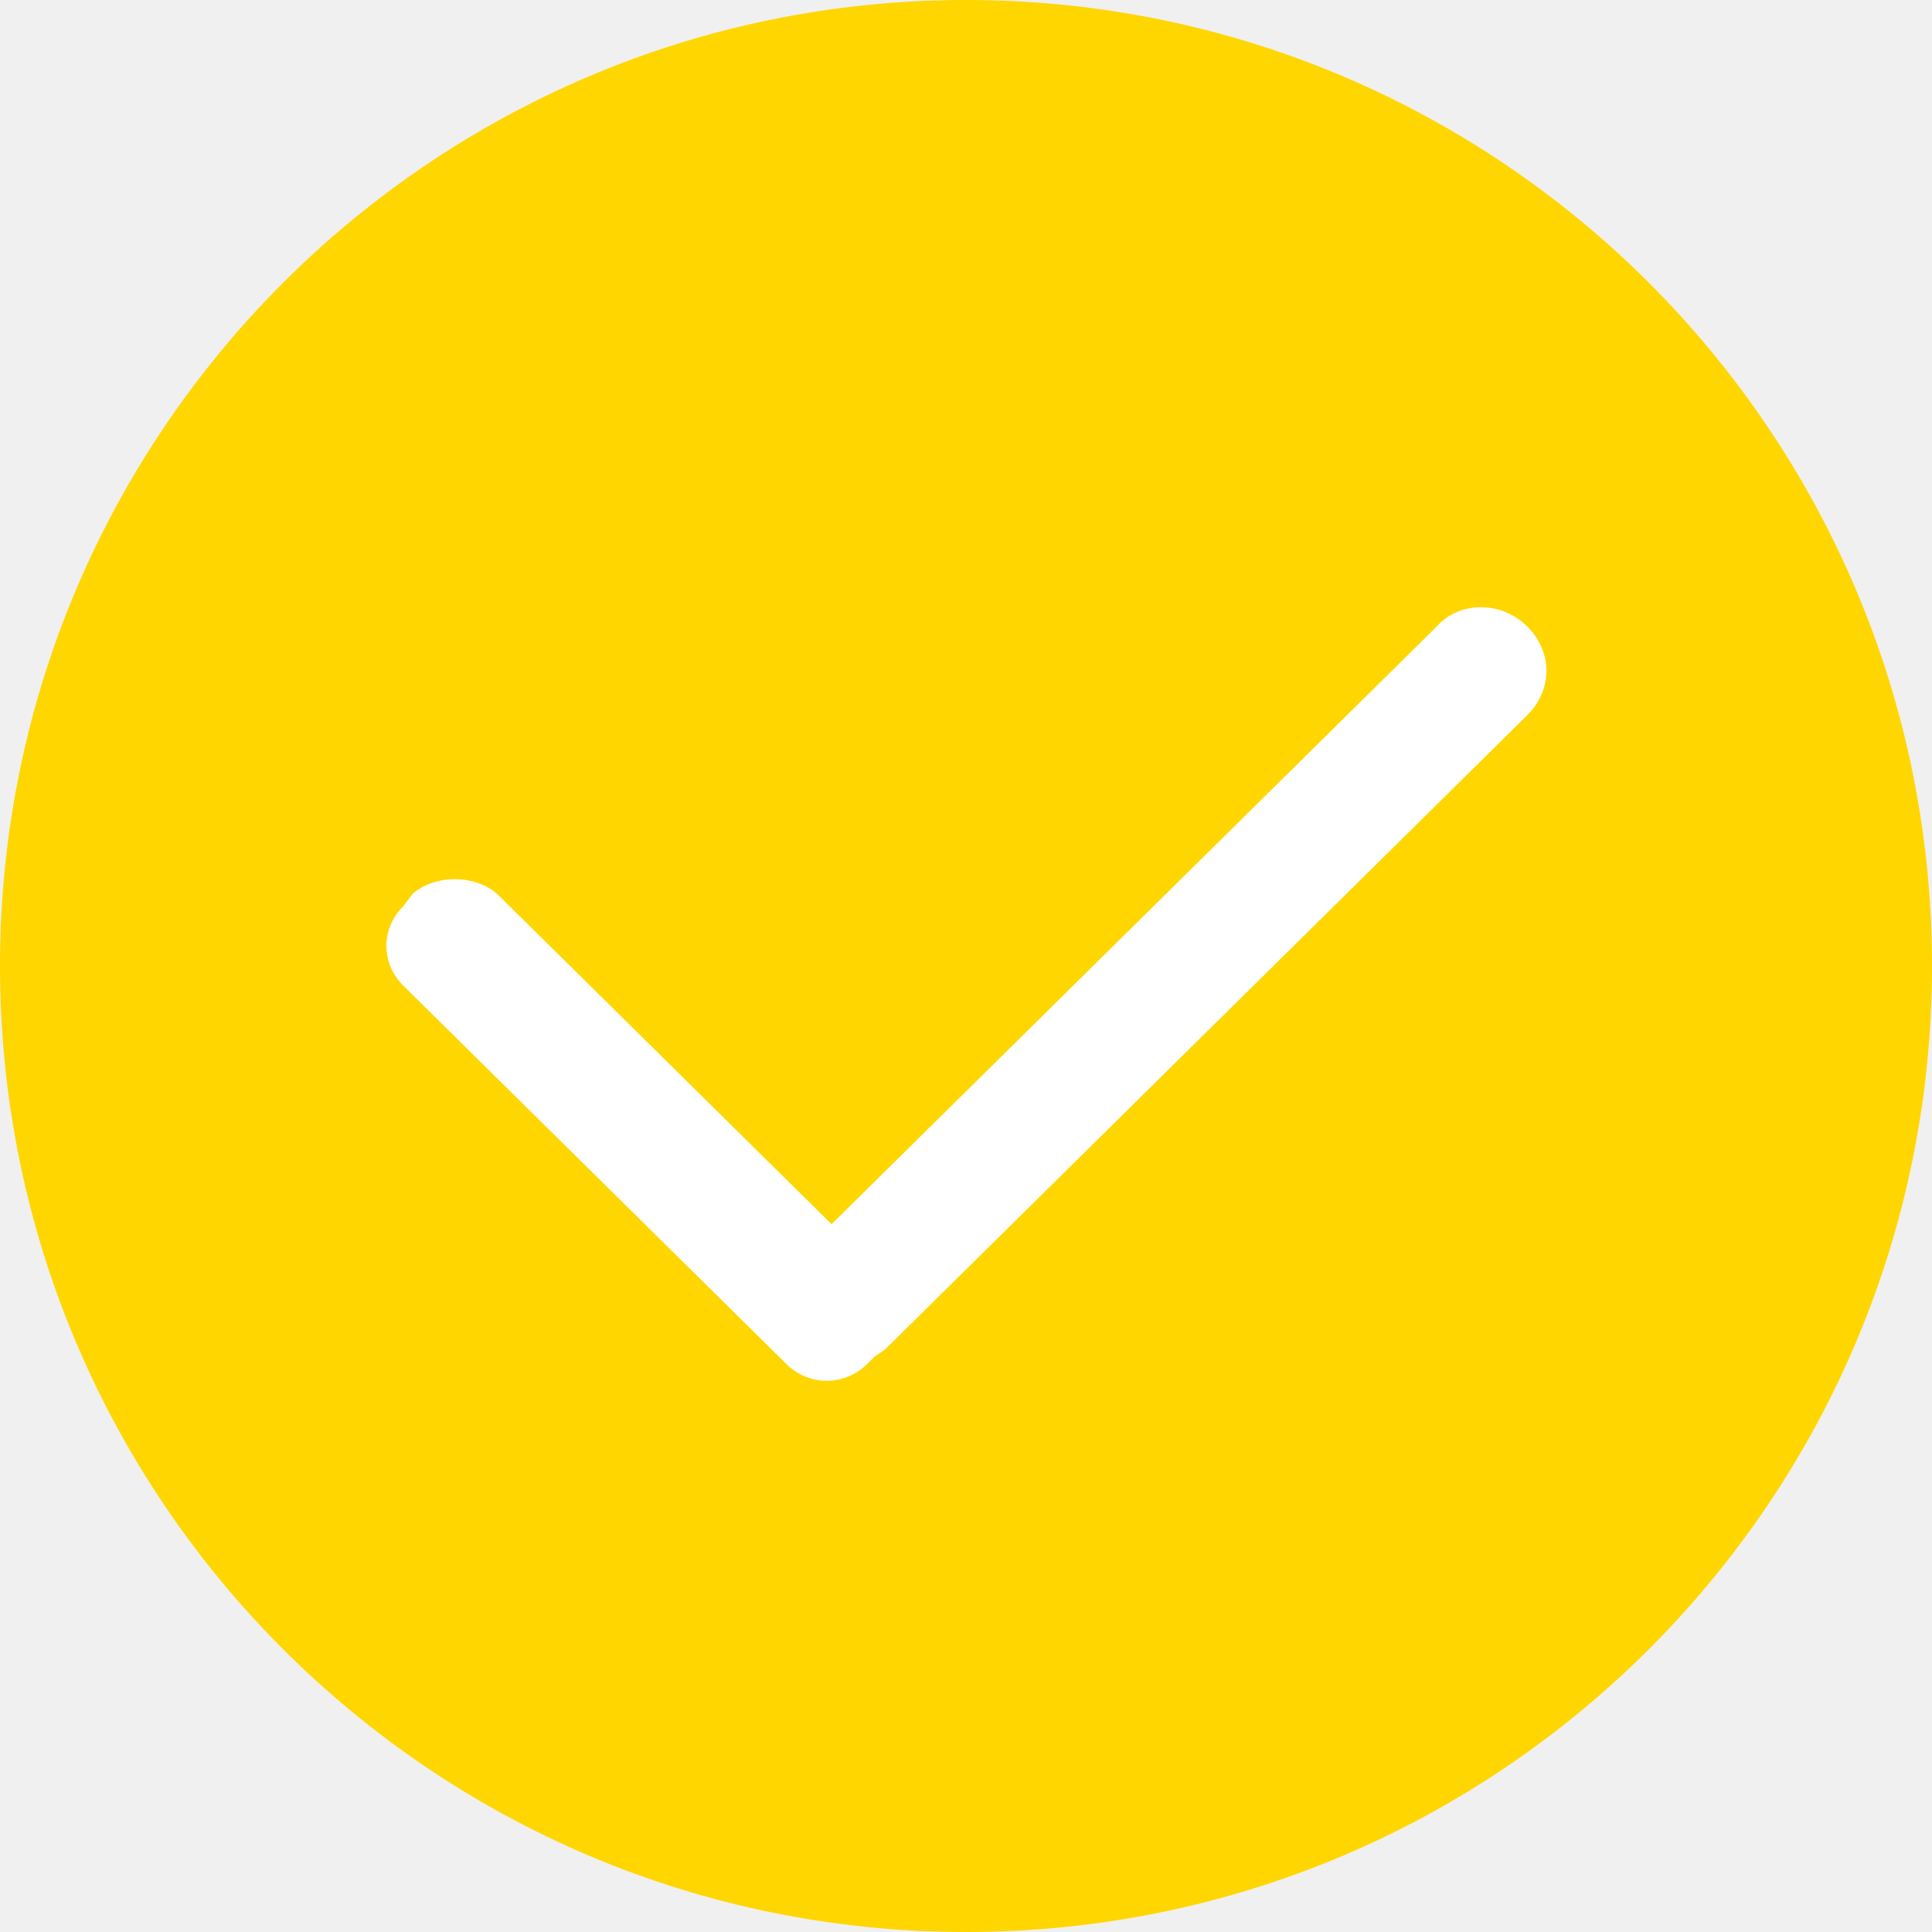
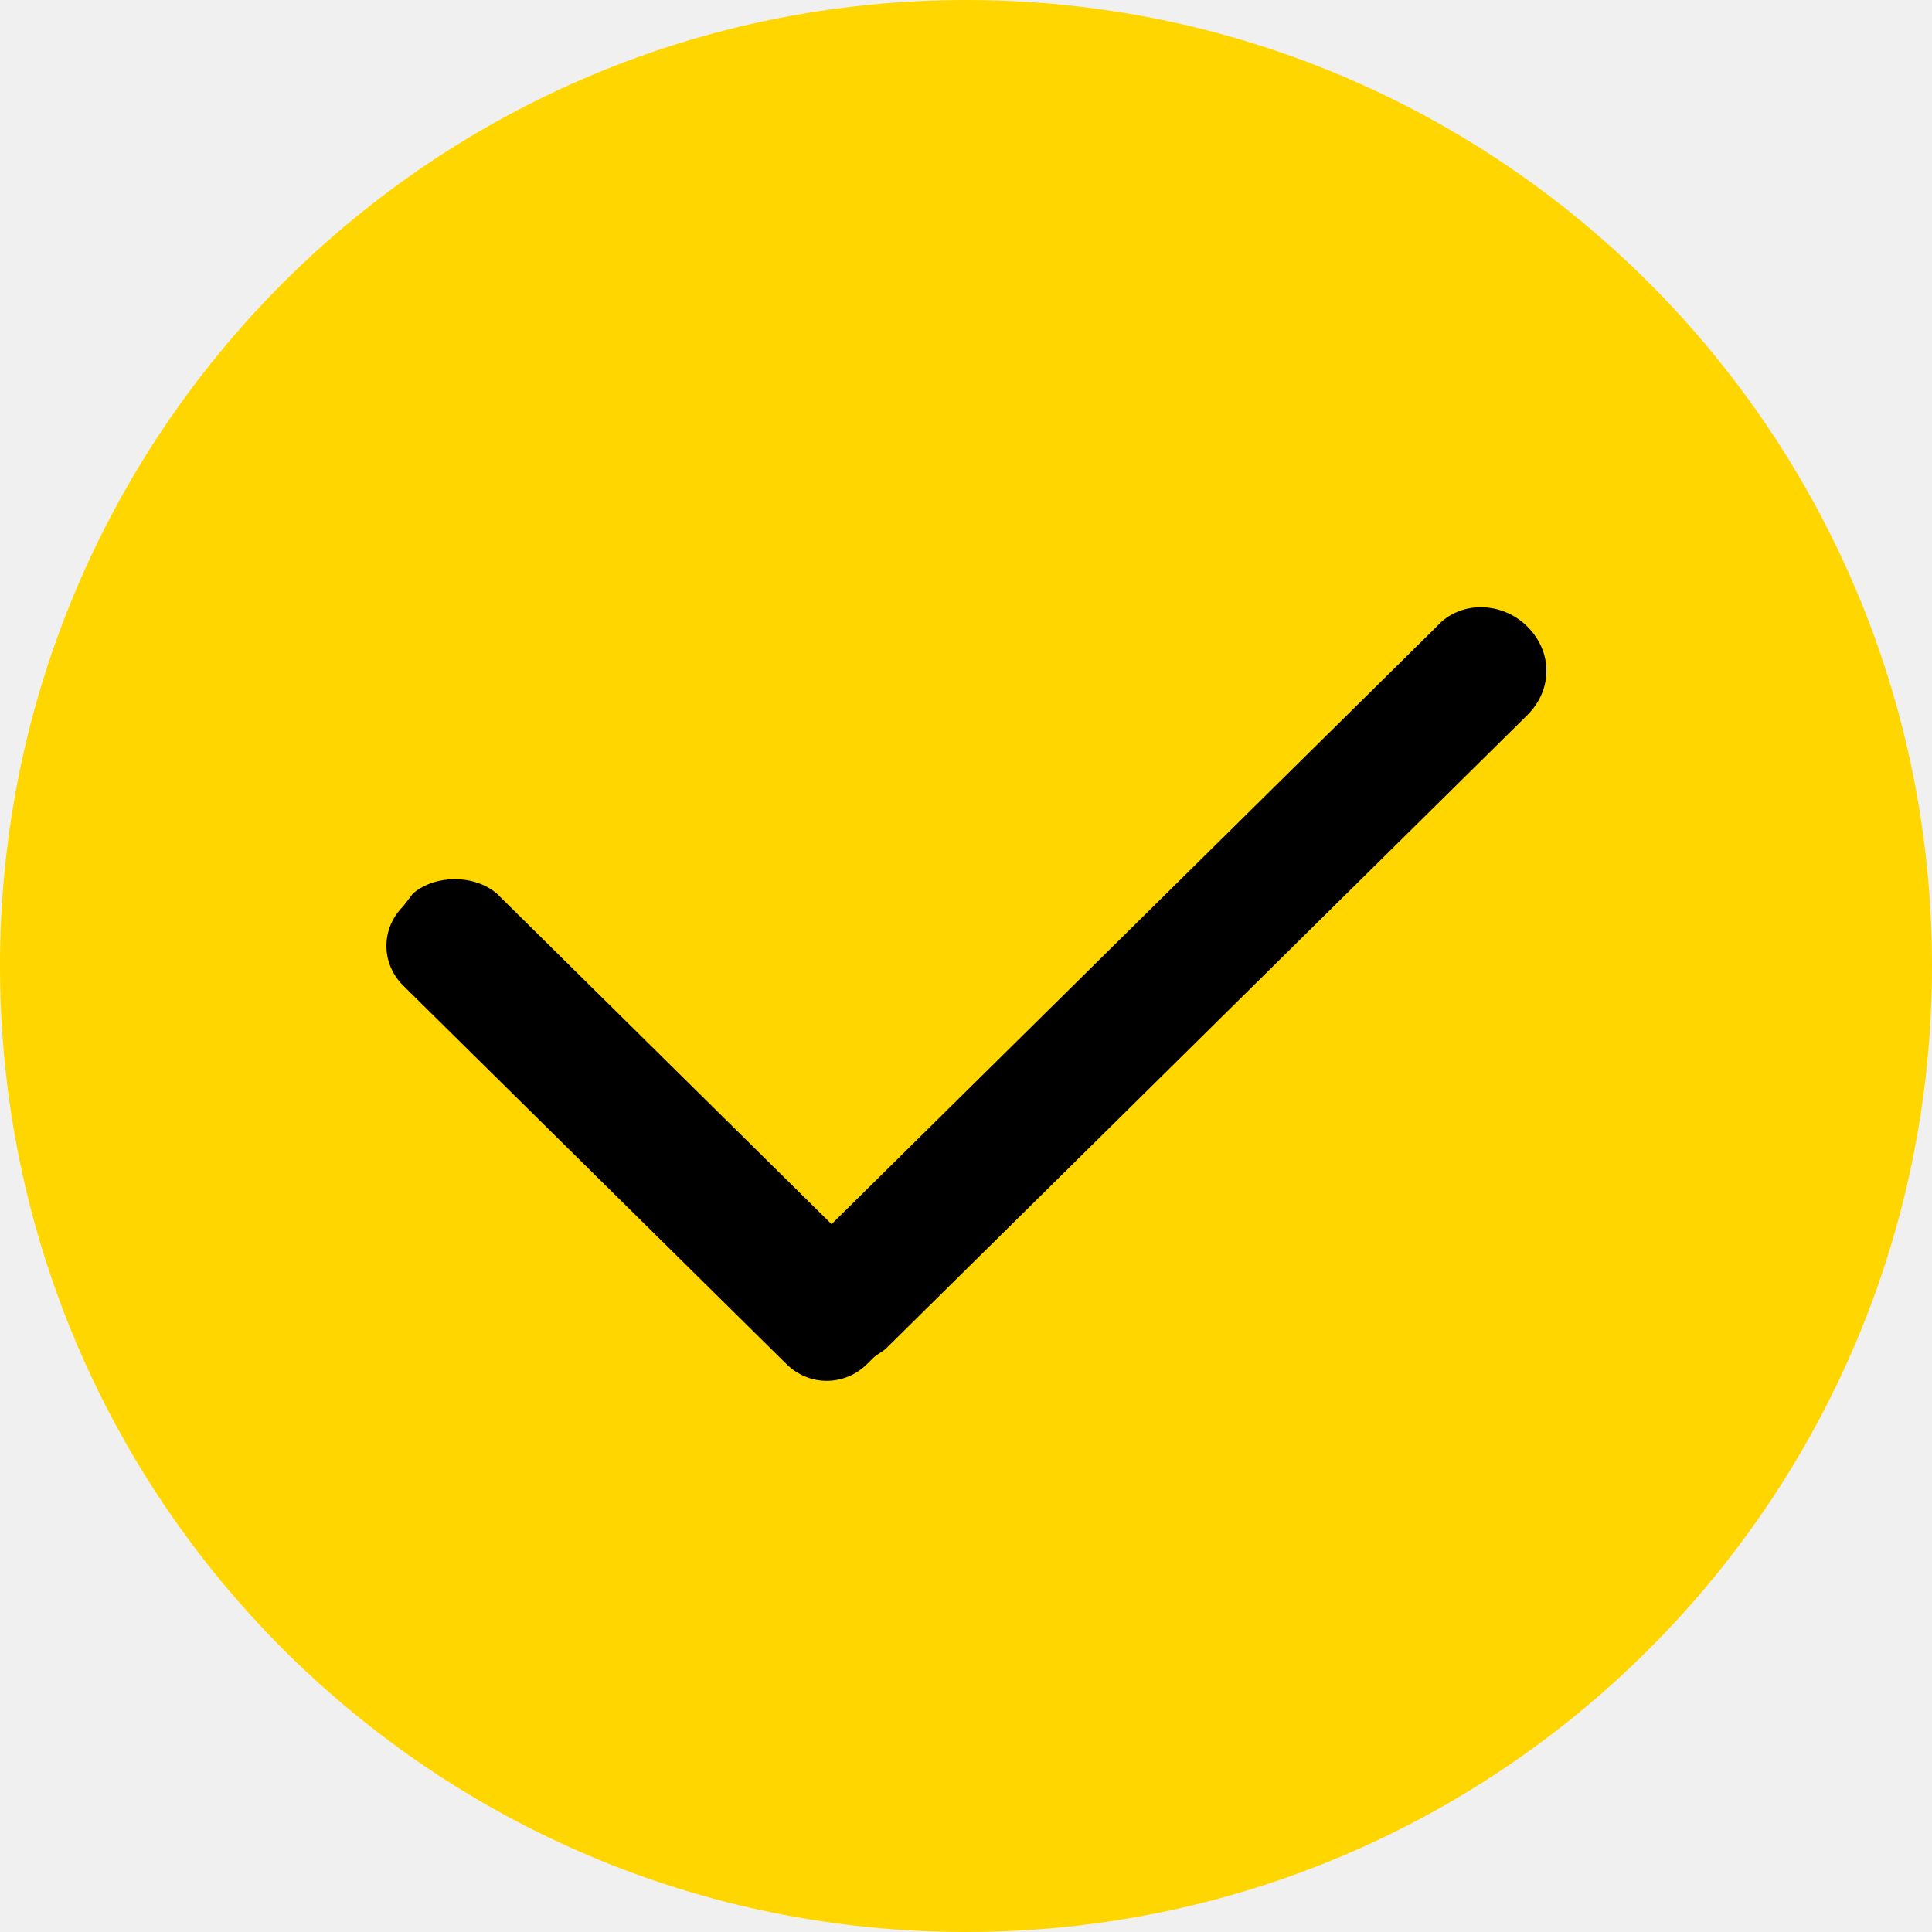
<svg xmlns="http://www.w3.org/2000/svg" width="57" height="57" viewBox="0 0 57 57" fill="none">
  <circle cx="28.5" cy="28.5" r="28.5" fill="#FFD600" />
-   <path d="M45.054 18.478C44.294 17.727 43.059 17.727 42.394 18.478L24.534 36.117L14.654 26.36C13.989 25.797 12.849 25.797 12.184 26.36L11.899 26.735C11.234 27.392 11.234 28.424 11.899 29.081L23.204 40.246C23.869 40.903 24.914 40.903 25.579 40.246L25.769 40.058C25.864 39.964 26.054 39.871 26.149 39.777L45.054 21.105C45.814 20.355 45.814 19.229 45.054 18.478Z" fill="white" />
+   <path d="M45.054 18.478C44.294 17.727 43.059 17.727 42.394 18.478L24.534 36.117L14.654 26.36C13.989 25.797 12.849 25.797 12.184 26.36L11.899 26.735C11.234 27.392 11.234 28.424 11.899 29.081L23.204 40.246C23.869 40.903 24.914 40.903 25.579 40.246L25.769 40.058C25.864 39.964 26.054 39.871 26.149 39.777L45.054 21.105C45.814 20.355 45.814 19.229 45.054 18.478Z" fill="black" />
</svg>
